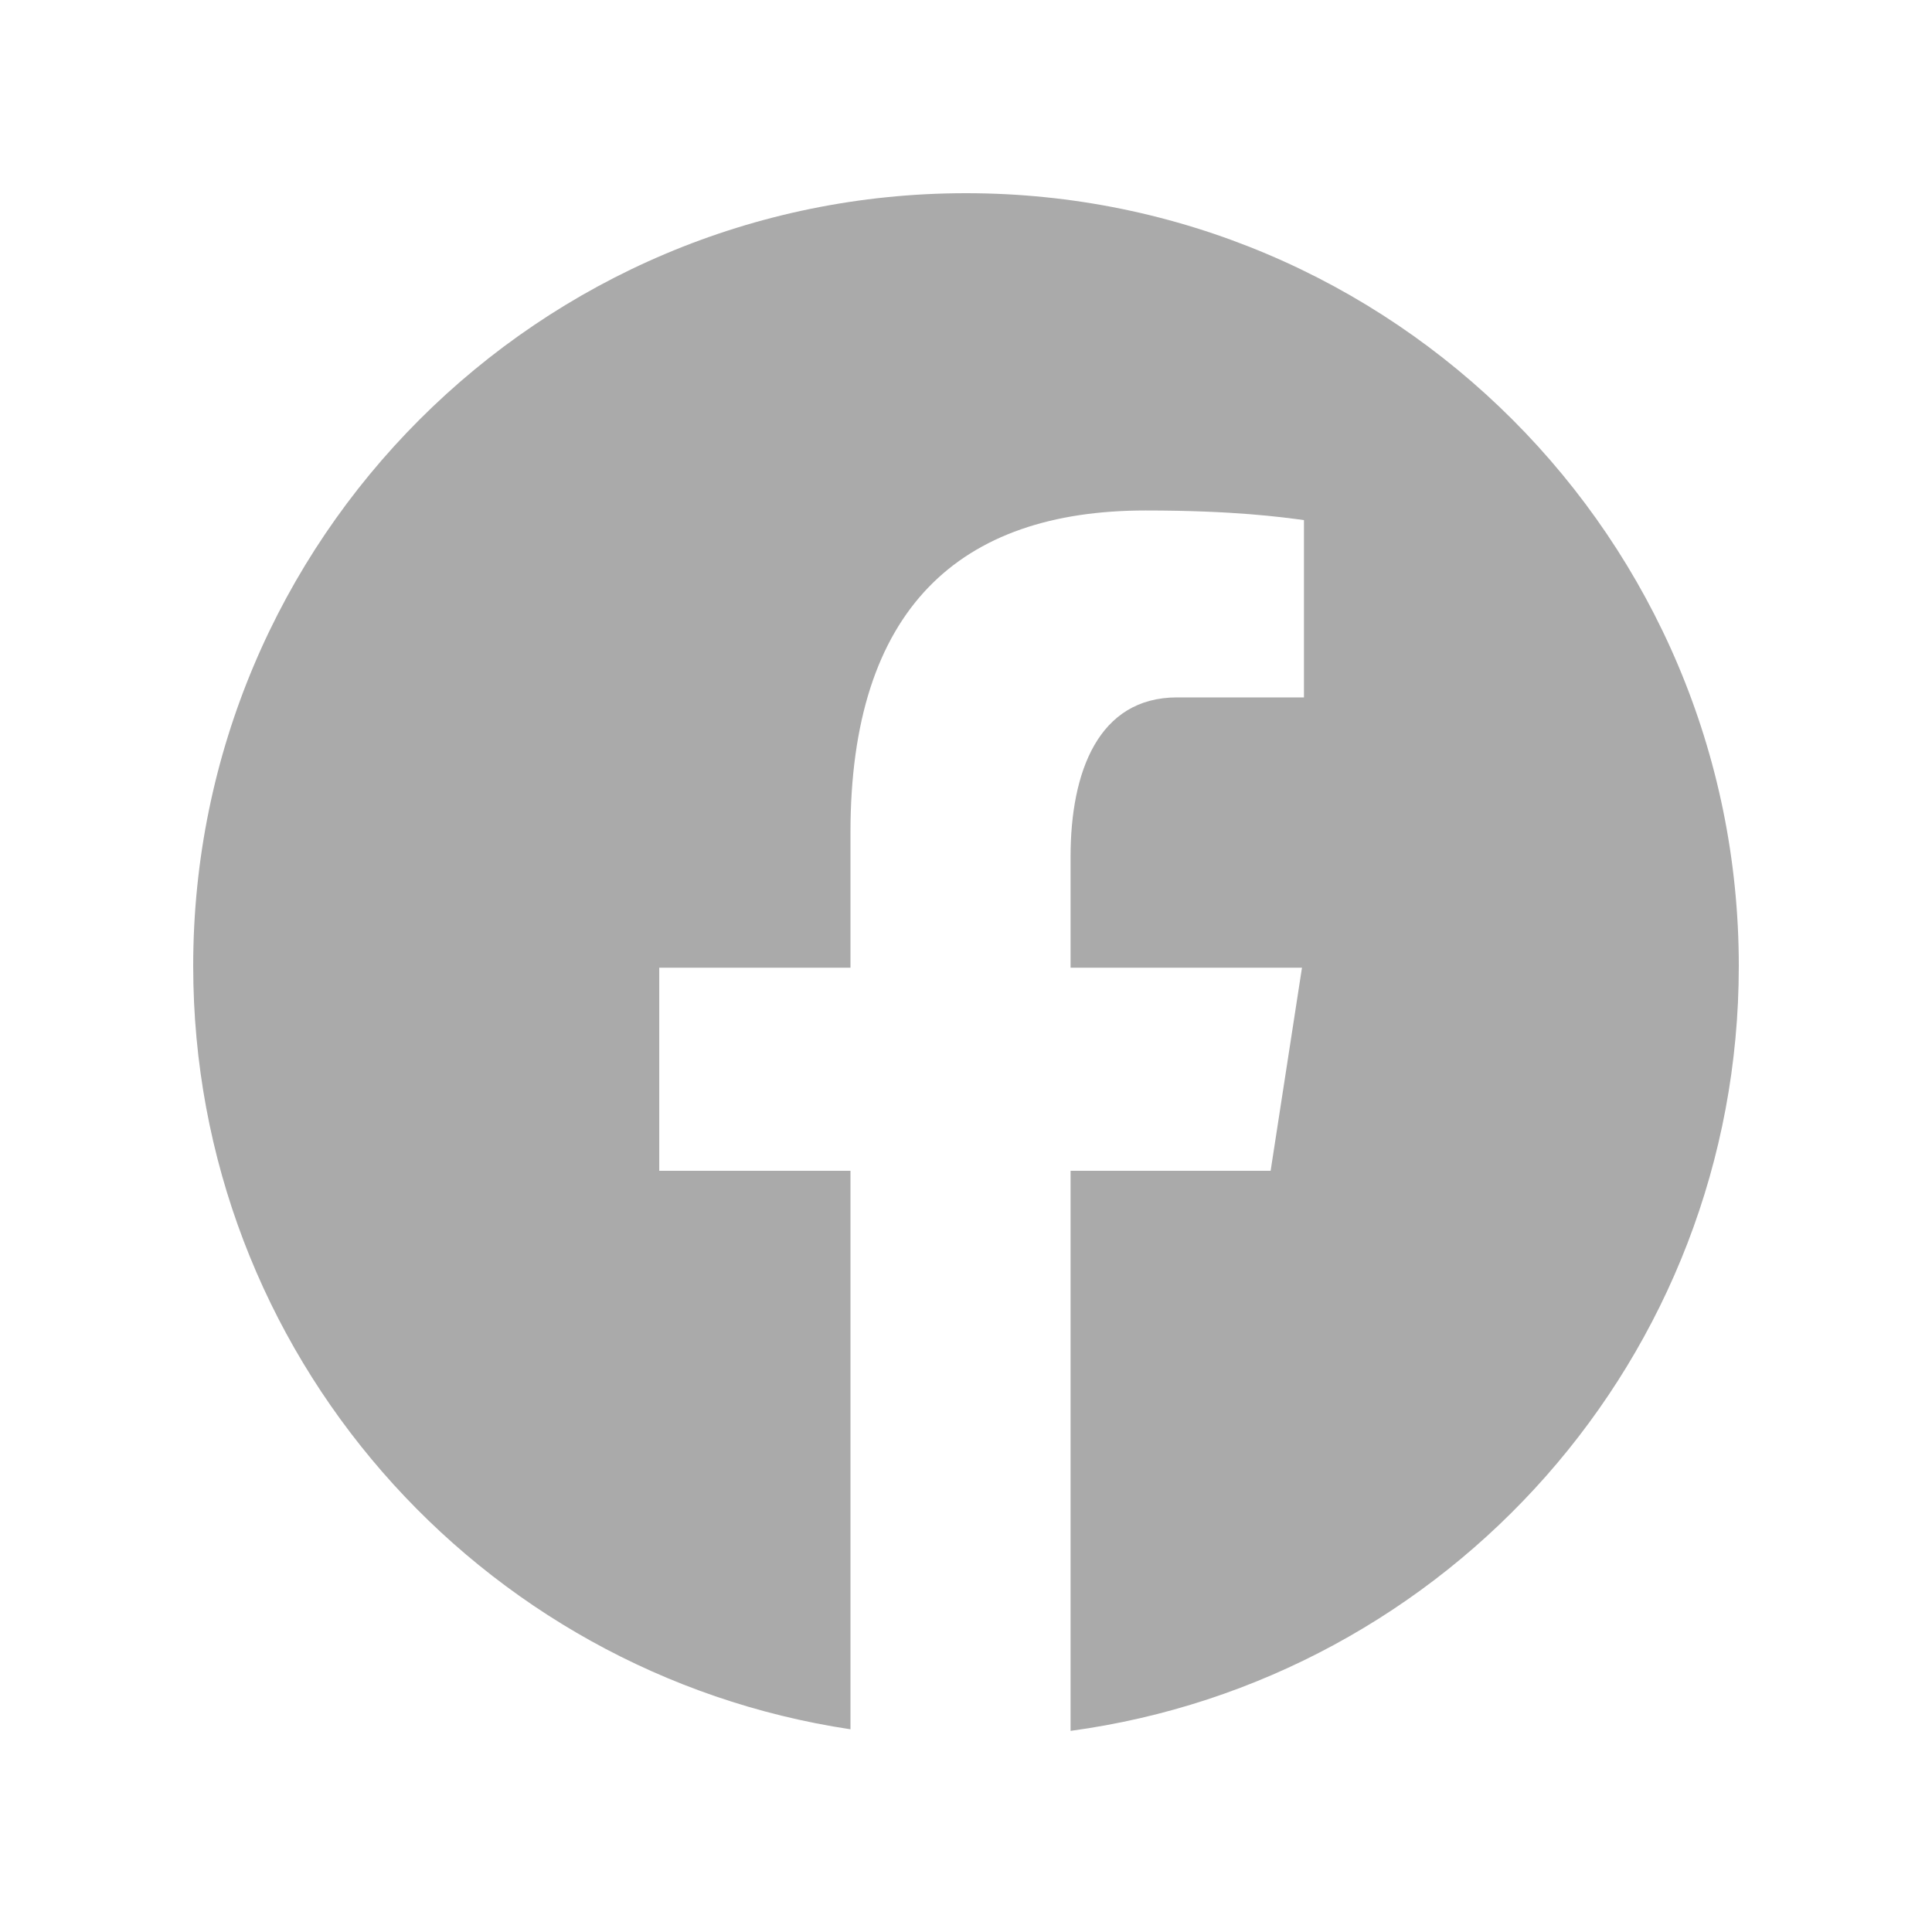
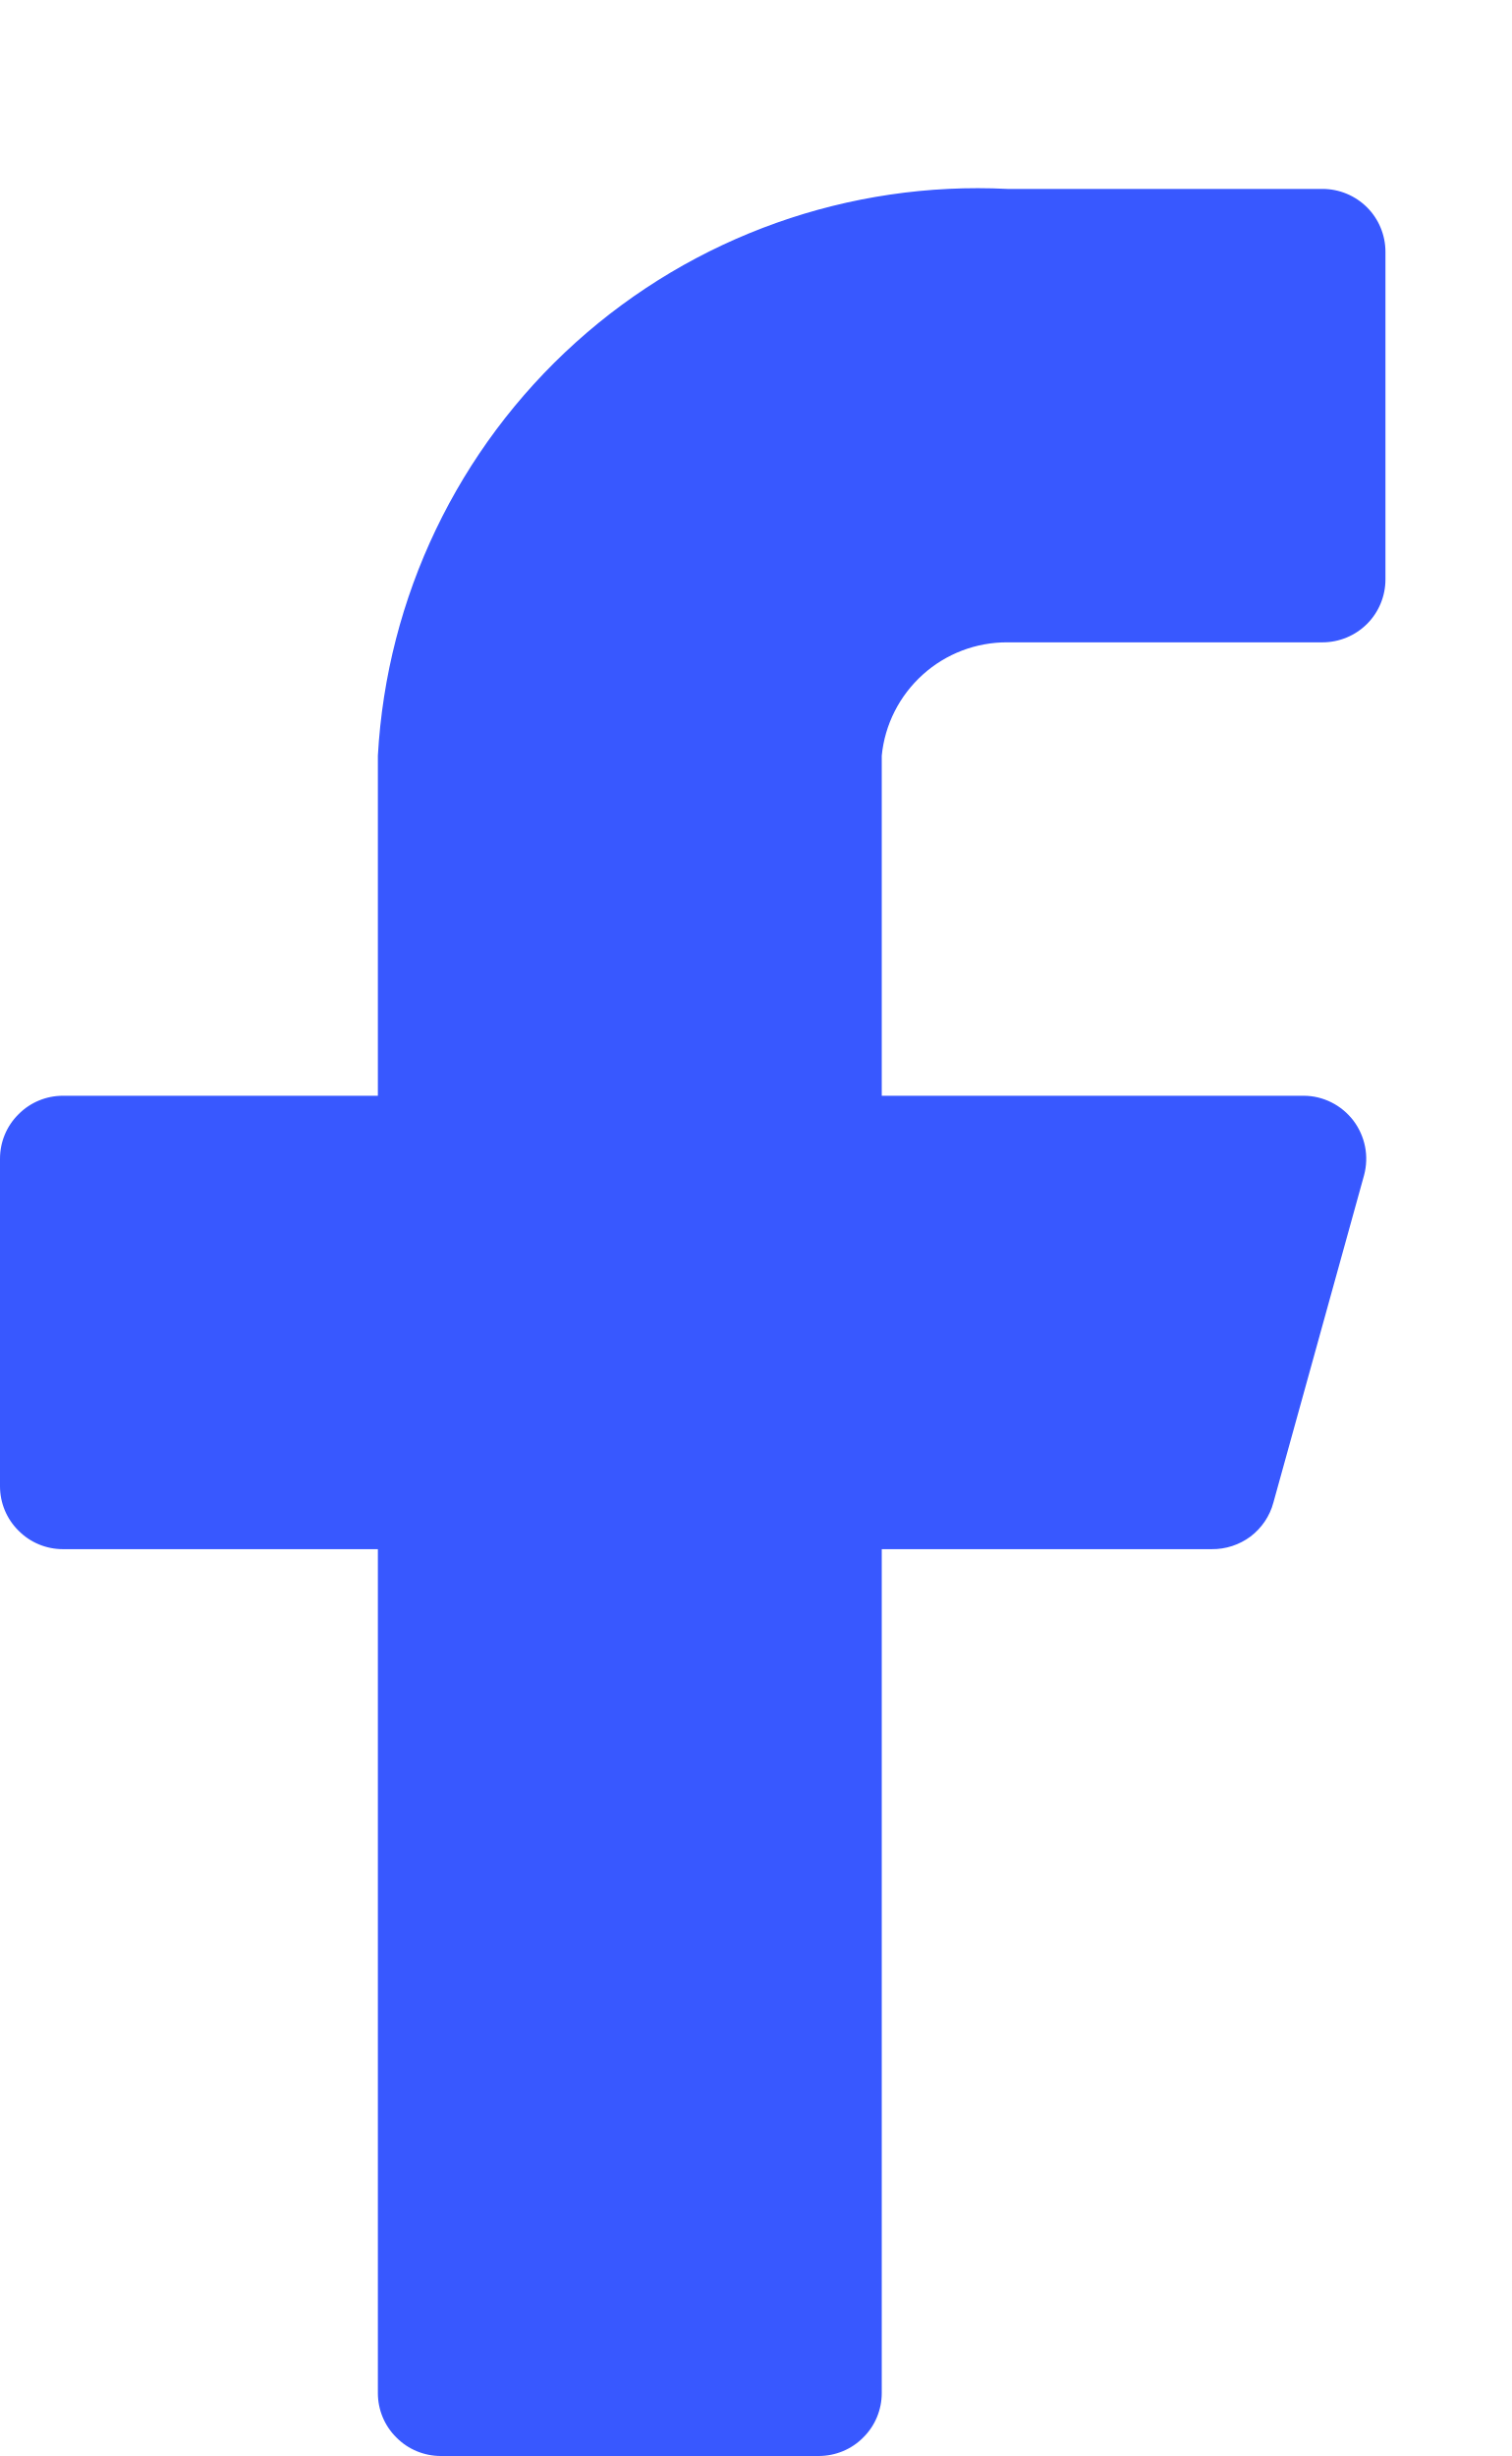
- <svg xmlns="http://www.w3.org/2000/svg" width="40" height="40" viewBox="0 0 40 40" fill="none">
-   <path d="M20 4C11.164 4 4 11.164 4 20C4 28.021 9.909 34.645 17.608 35.803V24.24H13.649V20.035H17.608V17.236C17.608 12.603 19.865 10.569 23.716 10.569C25.56 10.569 26.536 10.707 26.997 10.768V14.439H24.371C22.736 14.439 22.165 15.989 22.165 17.736V20.035H26.956L26.307 24.24H22.165V35.836C29.975 34.777 36 28.1 36 20C36 11.164 28.836 4 20 4Z" fill="#AAAAAA" />
+ <svg xmlns="http://www.w3.org/2000/svg" width="8" height="13" viewBox="0 0 8 13" fill="none">
+   <path d="M7.333 1.333C7.333 1.245 7.298 1.16 7.236 1.098C7.173 1.035 7.088 1 7 1H5.333C4.494 0.958 3.672 1.25 3.048 1.812C2.423 2.375 2.047 3.161 2 4V5.8H0.333C0.245 5.8 0.16 5.835 0.098 5.898C0.035 5.96 0 6.045 0 6.133V7.867C0 7.955 0.035 8.04 0.098 8.102C0.16 8.165 0.245 8.2 0.333 8.2H2V12.667C2 12.755 2.035 12.84 2.098 12.902C2.16 12.965 2.245 13 2.333 13H4.333C4.422 13 4.507 12.965 4.569 12.902C4.632 12.84 4.667 12.755 4.667 12.667V8.2H6.413C6.487 8.201 6.56 8.177 6.619 8.133C6.678 8.088 6.721 8.025 6.74 7.953L7.22 6.22C7.233 6.171 7.235 6.119 7.225 6.069C7.215 6.019 7.194 5.972 7.163 5.931C7.132 5.891 7.093 5.858 7.047 5.835C7.001 5.812 6.951 5.8 6.9 5.8H4.667V4C4.683 3.835 4.761 3.682 4.884 3.571C5.007 3.46 5.167 3.399 5.333 3.4H7C7.088 3.4 7.173 3.365 7.236 3.302C7.298 3.24 7.333 3.155 7.333 3.067V1.333Z" fill="#3858FF" />
</svg>
